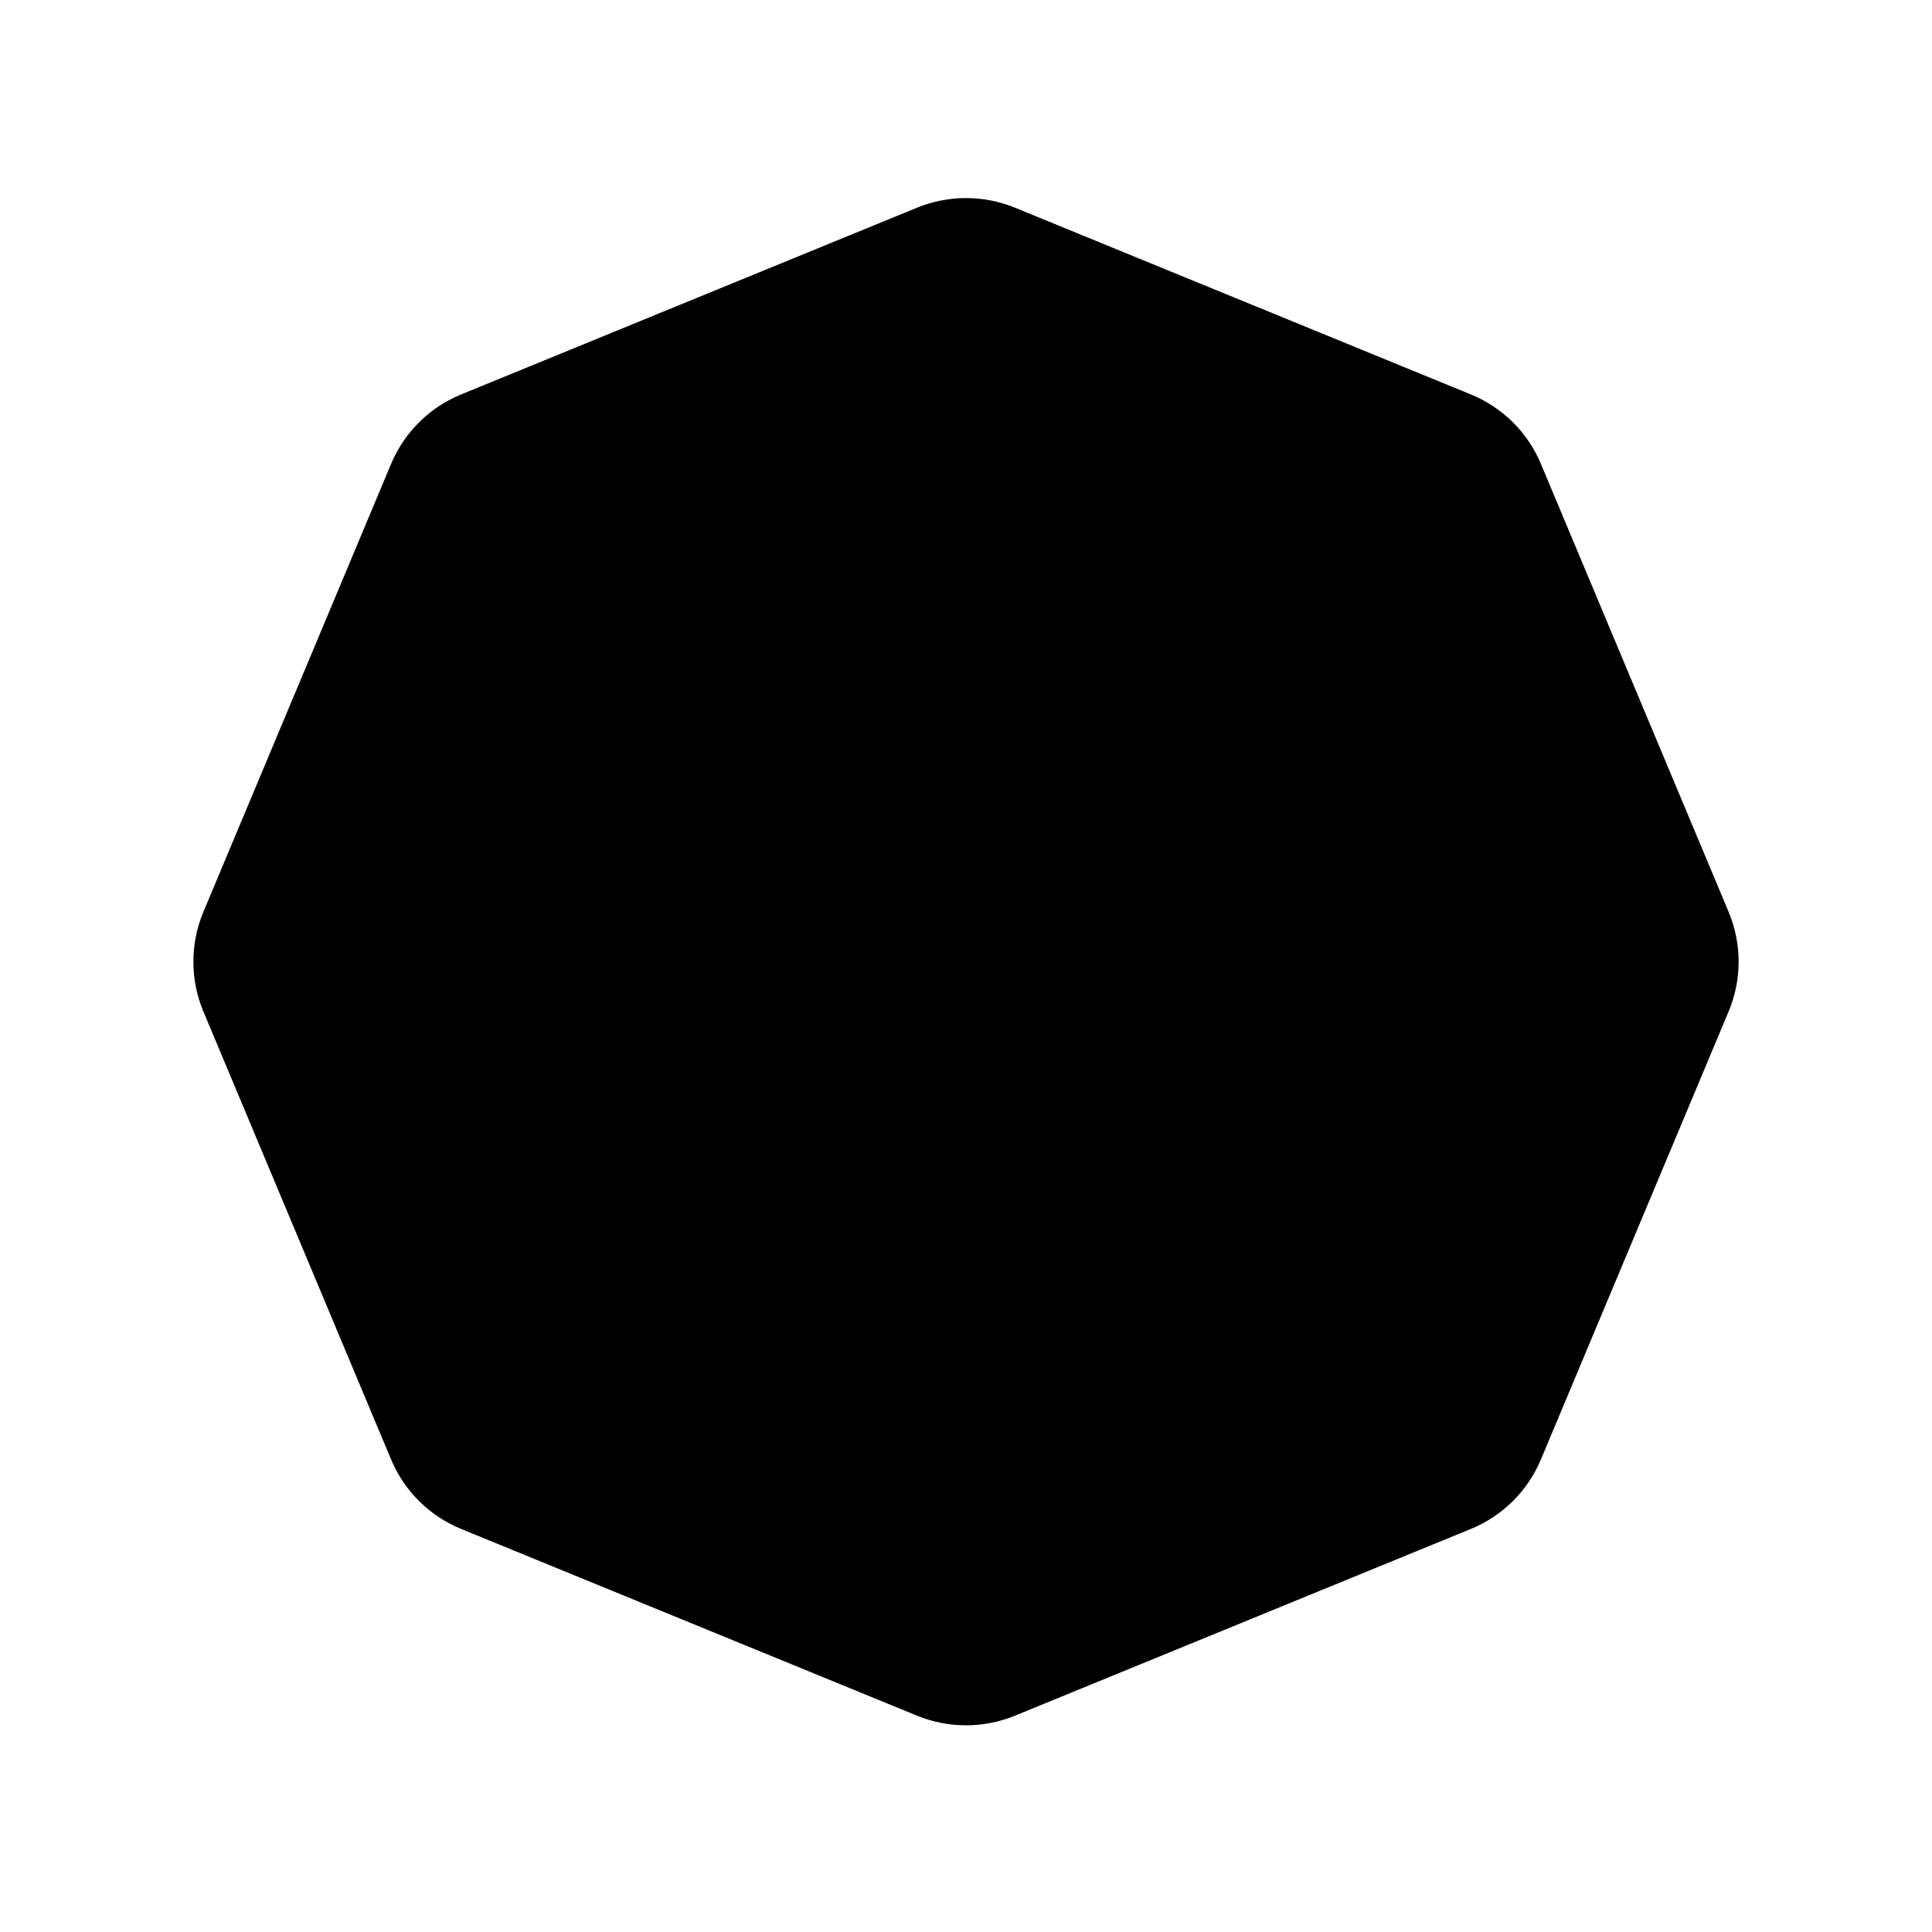
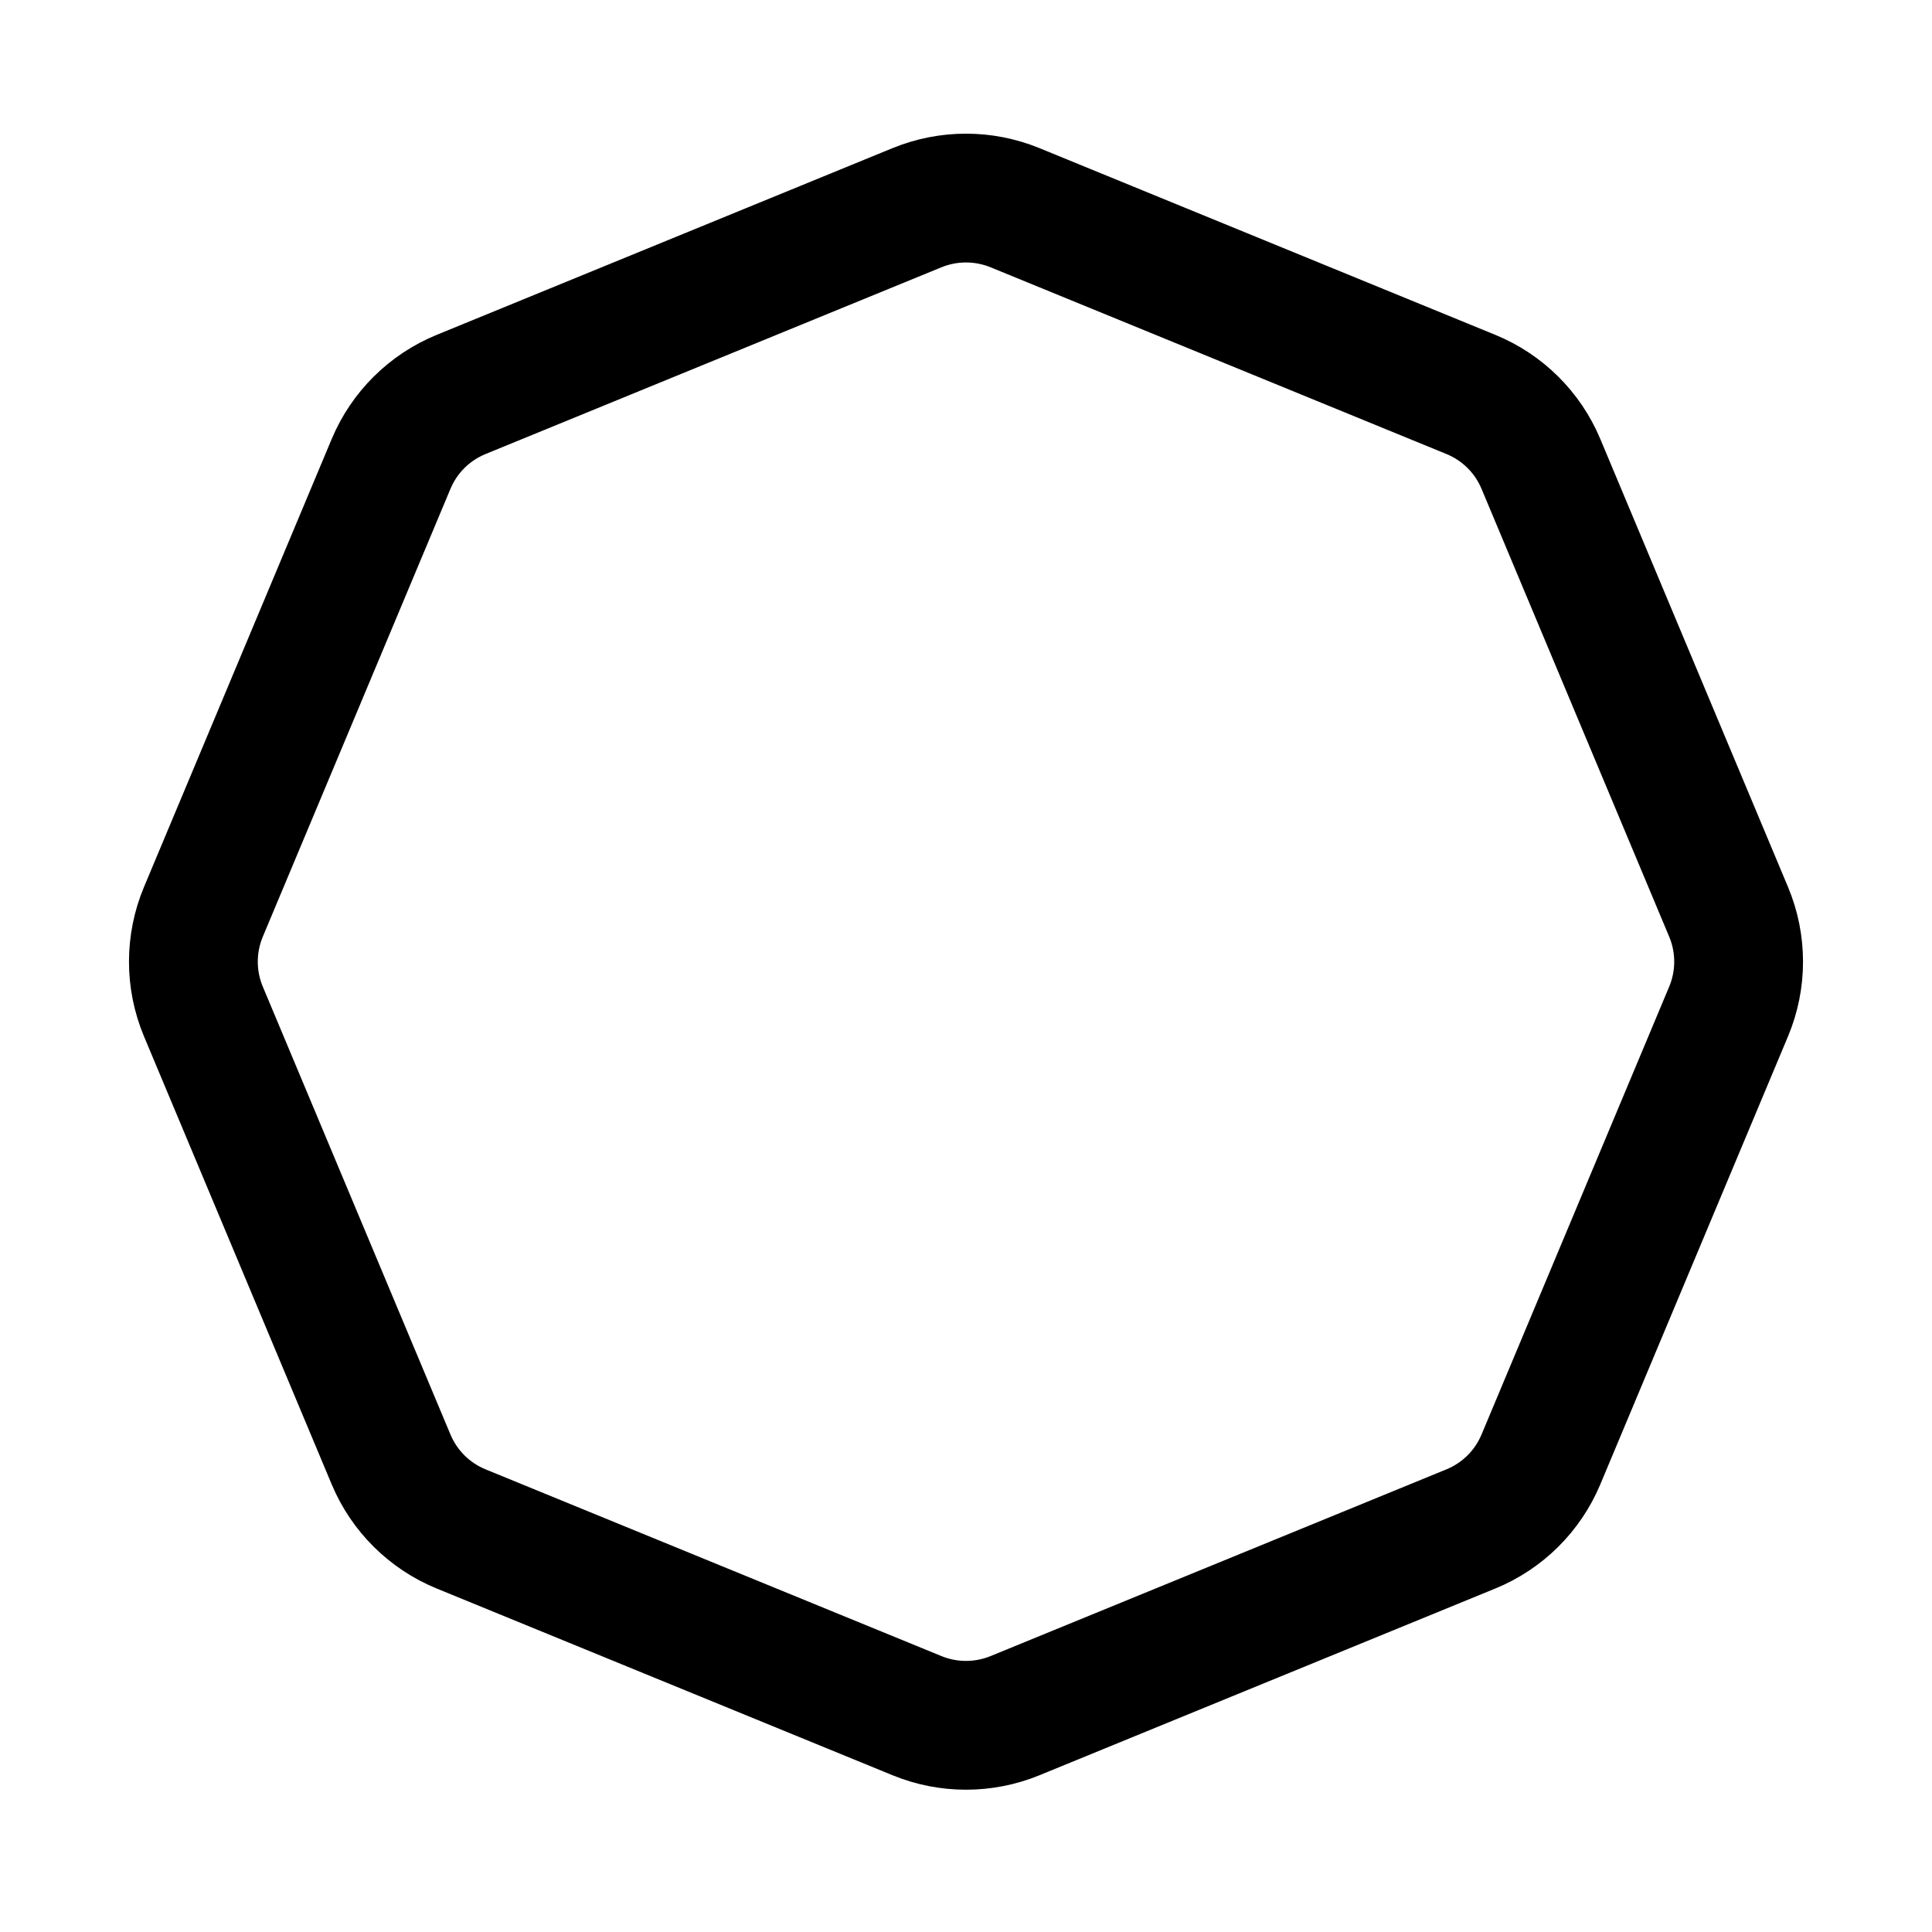
- <svg xmlns="http://www.w3.org/2000/svg" width="30" height="30" viewBox="0 0 30 30">
-   <path d="M15.758 3.224L22.84 6.125C23.331 6.326 23.722 6.714 23.927 7.203L26.842 14.16C27.049 14.655 27.049 15.211 26.842 15.706L23.927 22.663C23.722 23.152 23.331 23.54 22.84 23.741L15.758 26.642C15.272 26.84 14.728 26.84 14.242 26.642L7.16 23.741C6.669 23.54 6.278 23.152 6.073 22.663L3.158 15.706C2.951 15.211 2.951 14.655 3.158 14.16L6.073 7.203C6.278 6.714 6.669 6.326 7.16 6.125L14.242 3.224C14.728 3.026 15.272 3.026 15.758 3.224Z" stroke="inherit" stroke-width="2" />
+ <svg xmlns="http://www.w3.org/2000/svg" width="30" height="30" viewBox="0 0 30 30" fill="none">
+   <path d="M15.758 3.224L22.84 6.125C23.331 6.326 23.722 6.714 23.927 7.203L26.842 14.16C27.049 14.655 27.049 15.211 26.842 15.706L23.927 22.663C23.722 23.152 23.331 23.54 22.84 23.741L15.758 26.642C15.272 26.84 14.728 26.84 14.242 26.642L7.16 23.741C6.669 23.54 6.278 23.152 6.073 22.663L3.158 15.706C2.951 15.211 2.951 14.655 3.158 14.16L6.073 7.203C6.278 6.714 6.669 6.326 7.16 6.125L14.242 3.224C14.728 3.026 15.272 3.026 15.758 3.224Z" stroke="currentColor" stroke-width="2" />
</svg>
